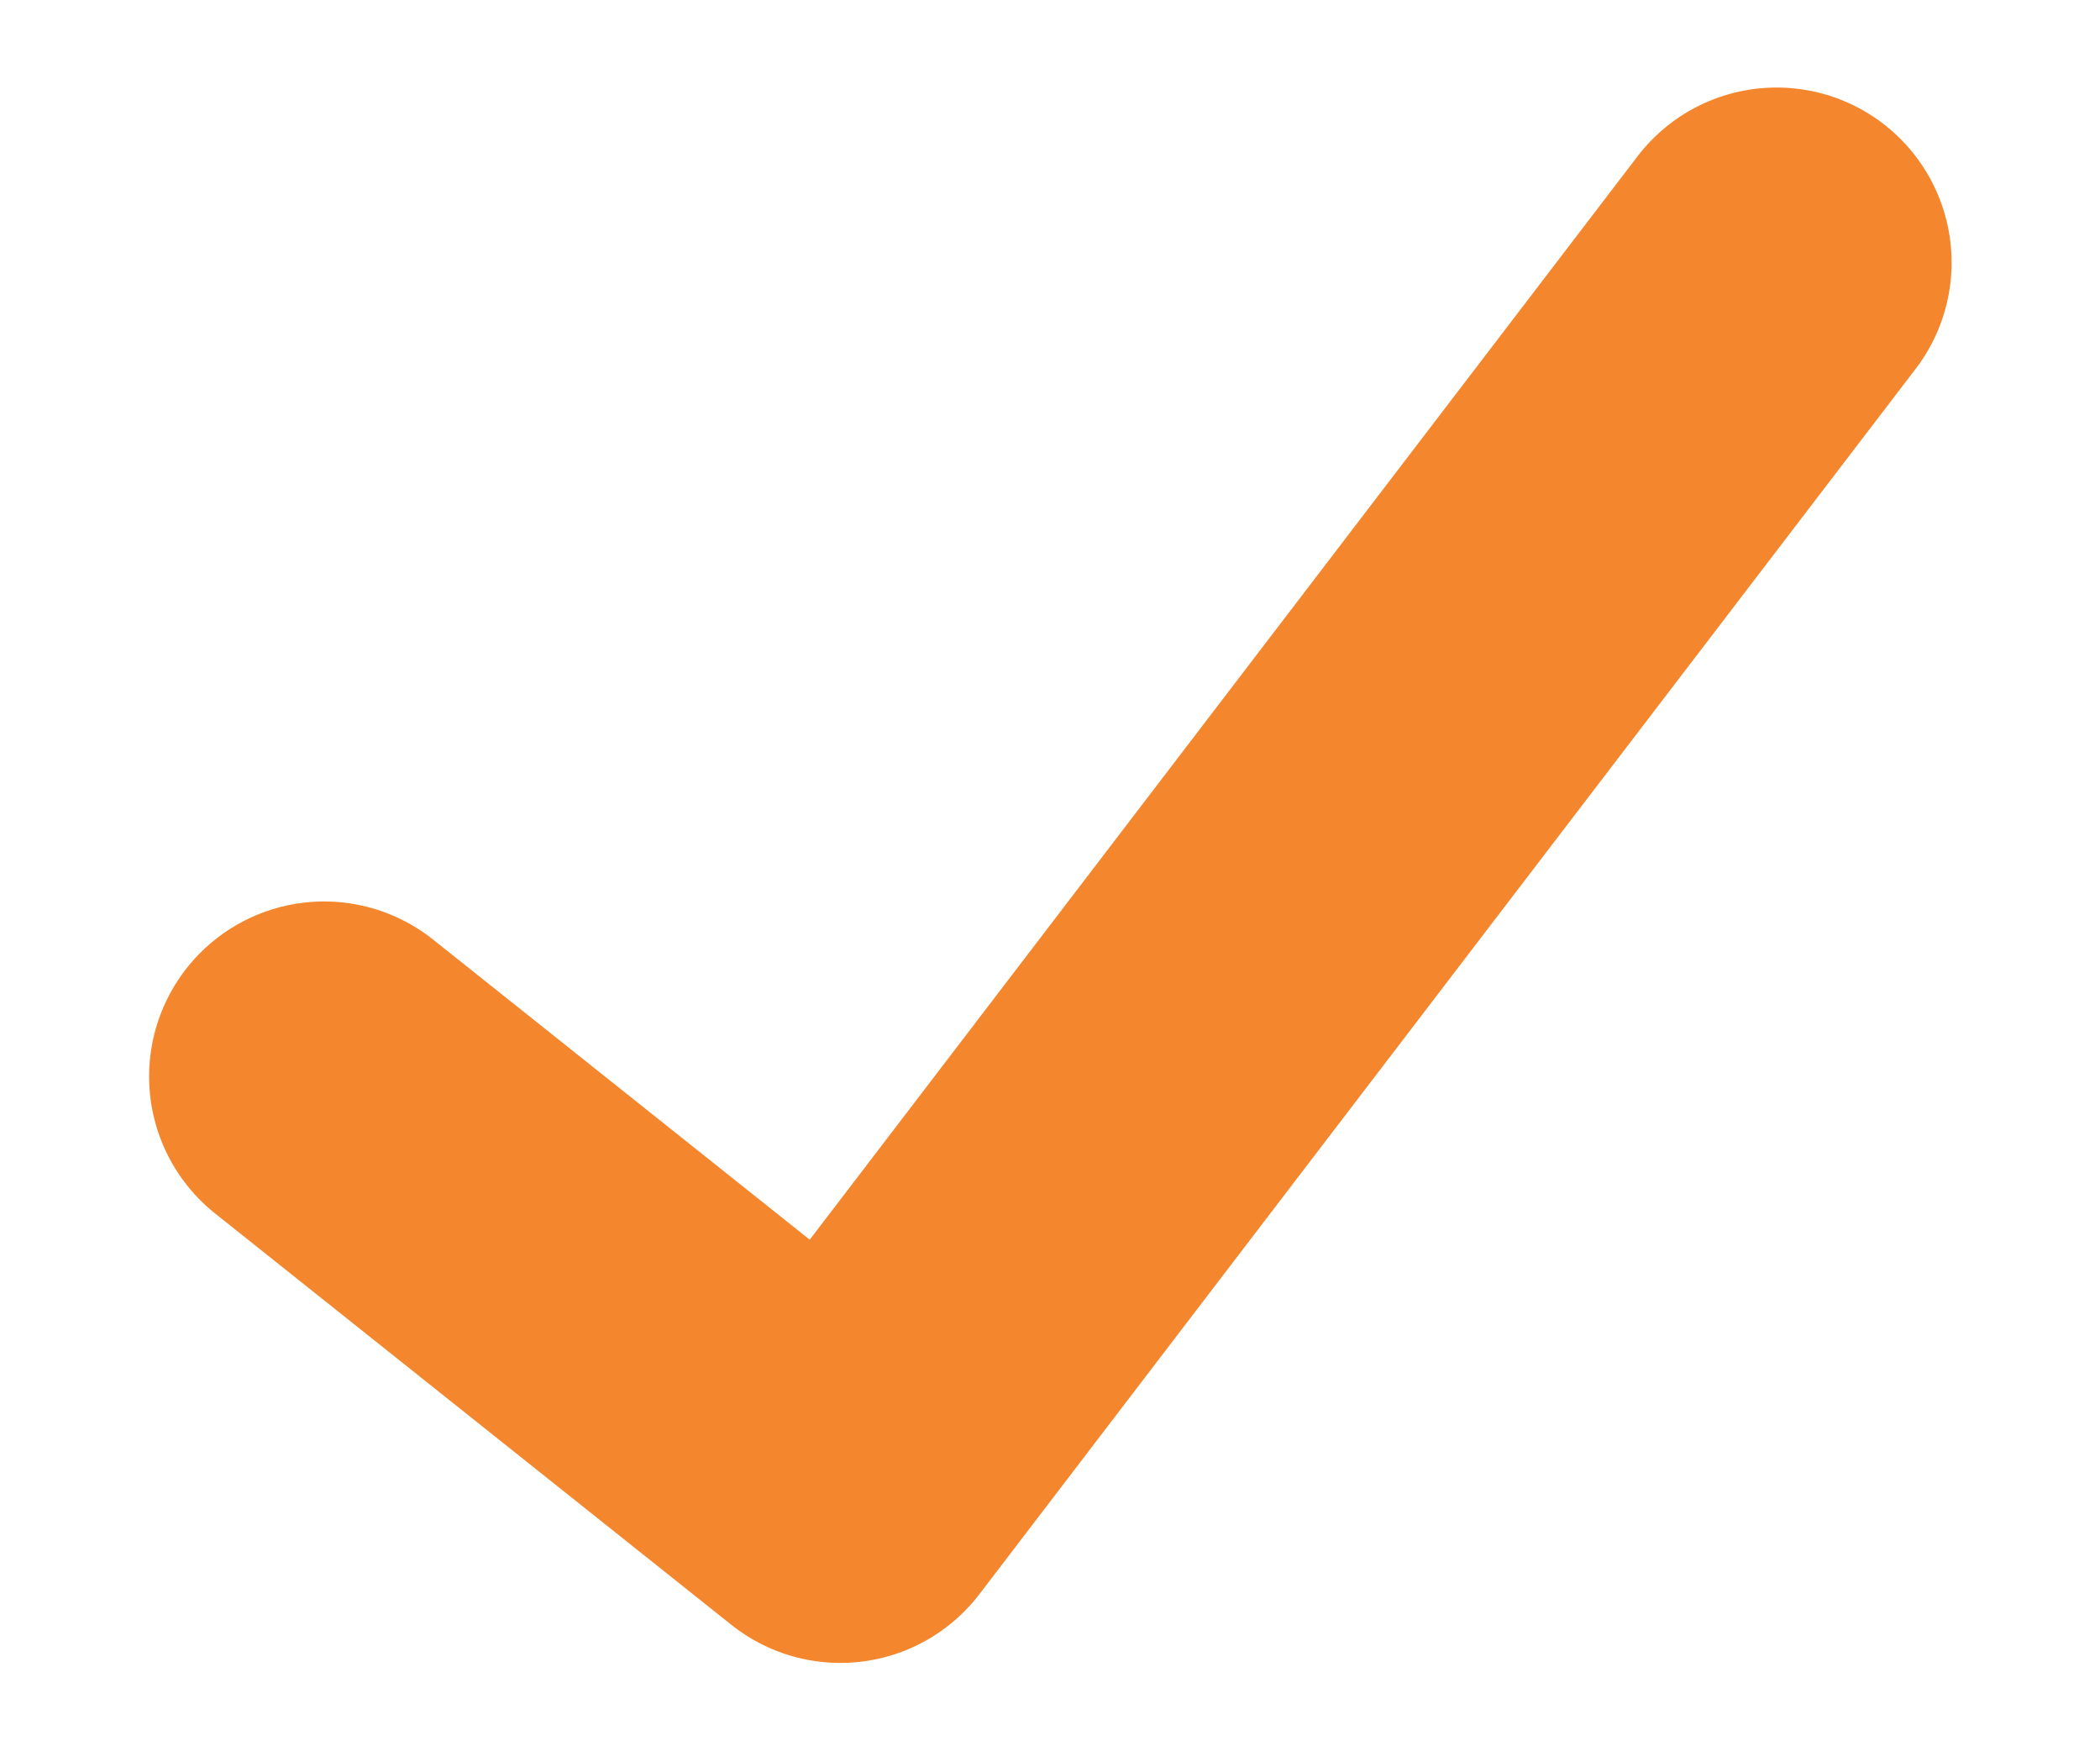
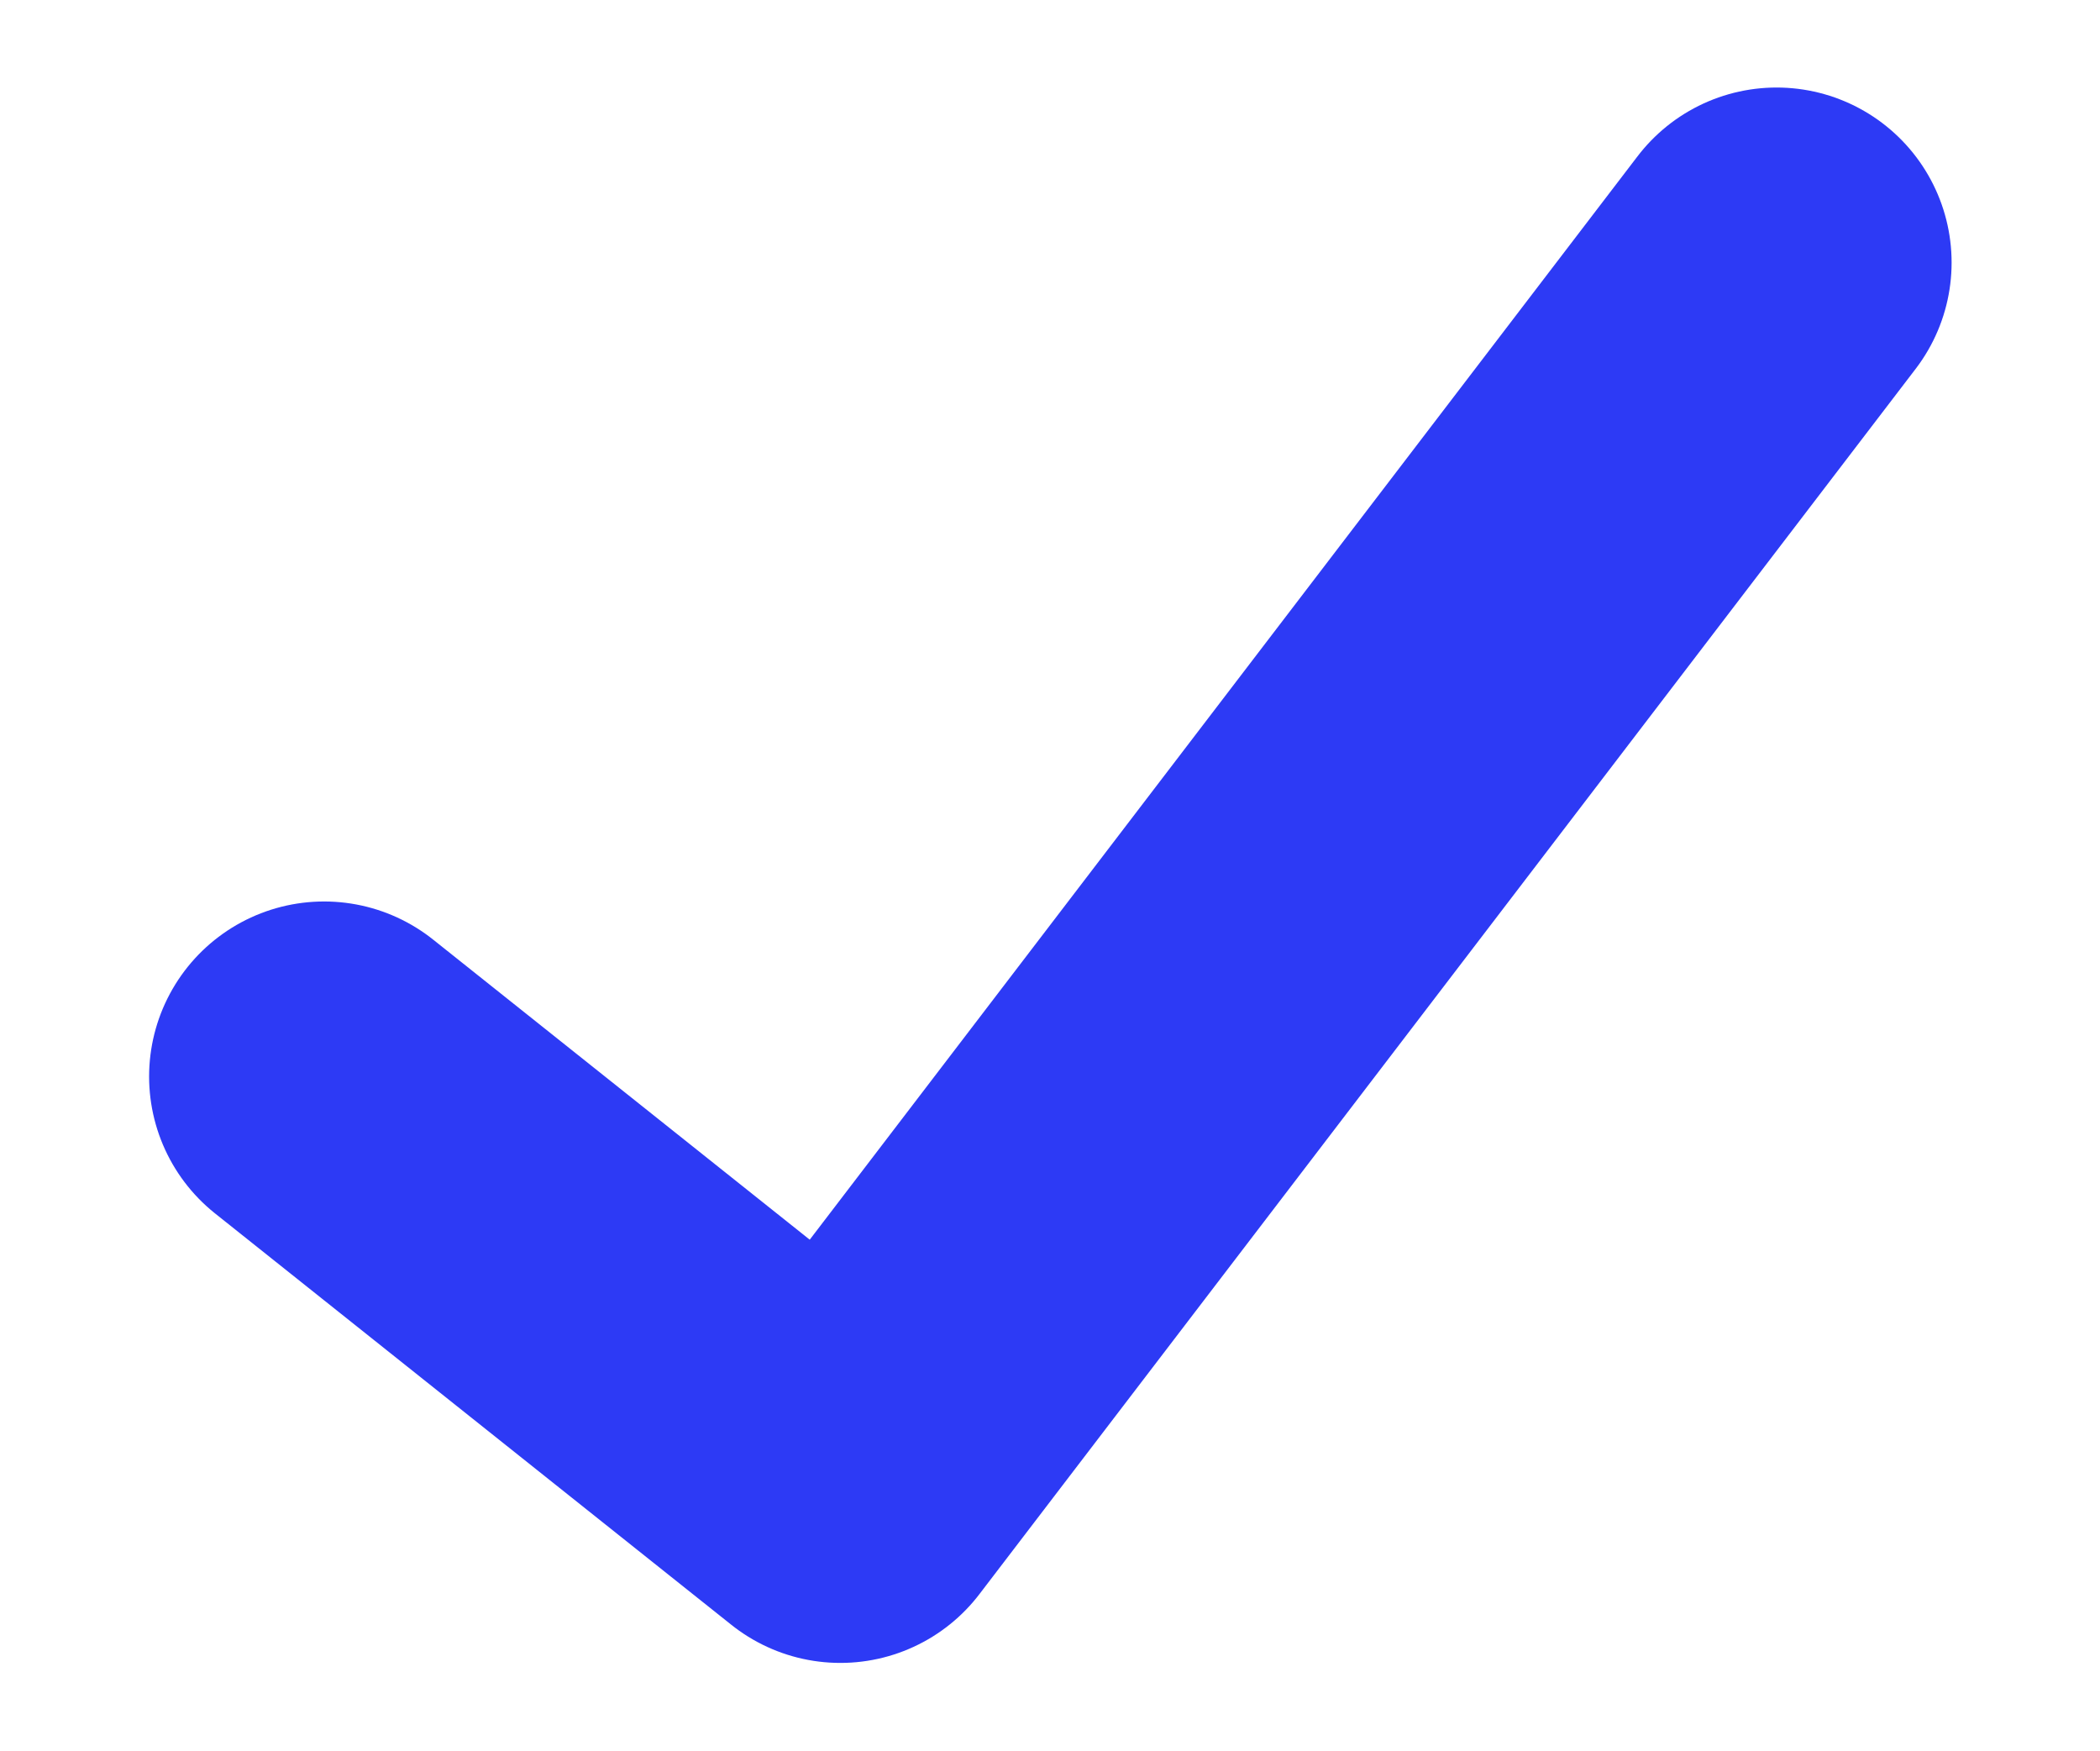
<svg xmlns="http://www.w3.org/2000/svg" width="12" height="10" viewBox="0 0 12 10" fill="none">
-   <path d="M1.852 6.15L4.802 8.5L10.152 1.5" stroke="#F4862E" stroke-width="2" stroke-linecap="round" stroke-linejoin="round" />
+   <path d="M1.852 6.15L4.802 8.5L10.152 1.5" stroke="#2d3af5" stroke-width="2" stroke-linecap="round" stroke-linejoin="round" />
</svg>
